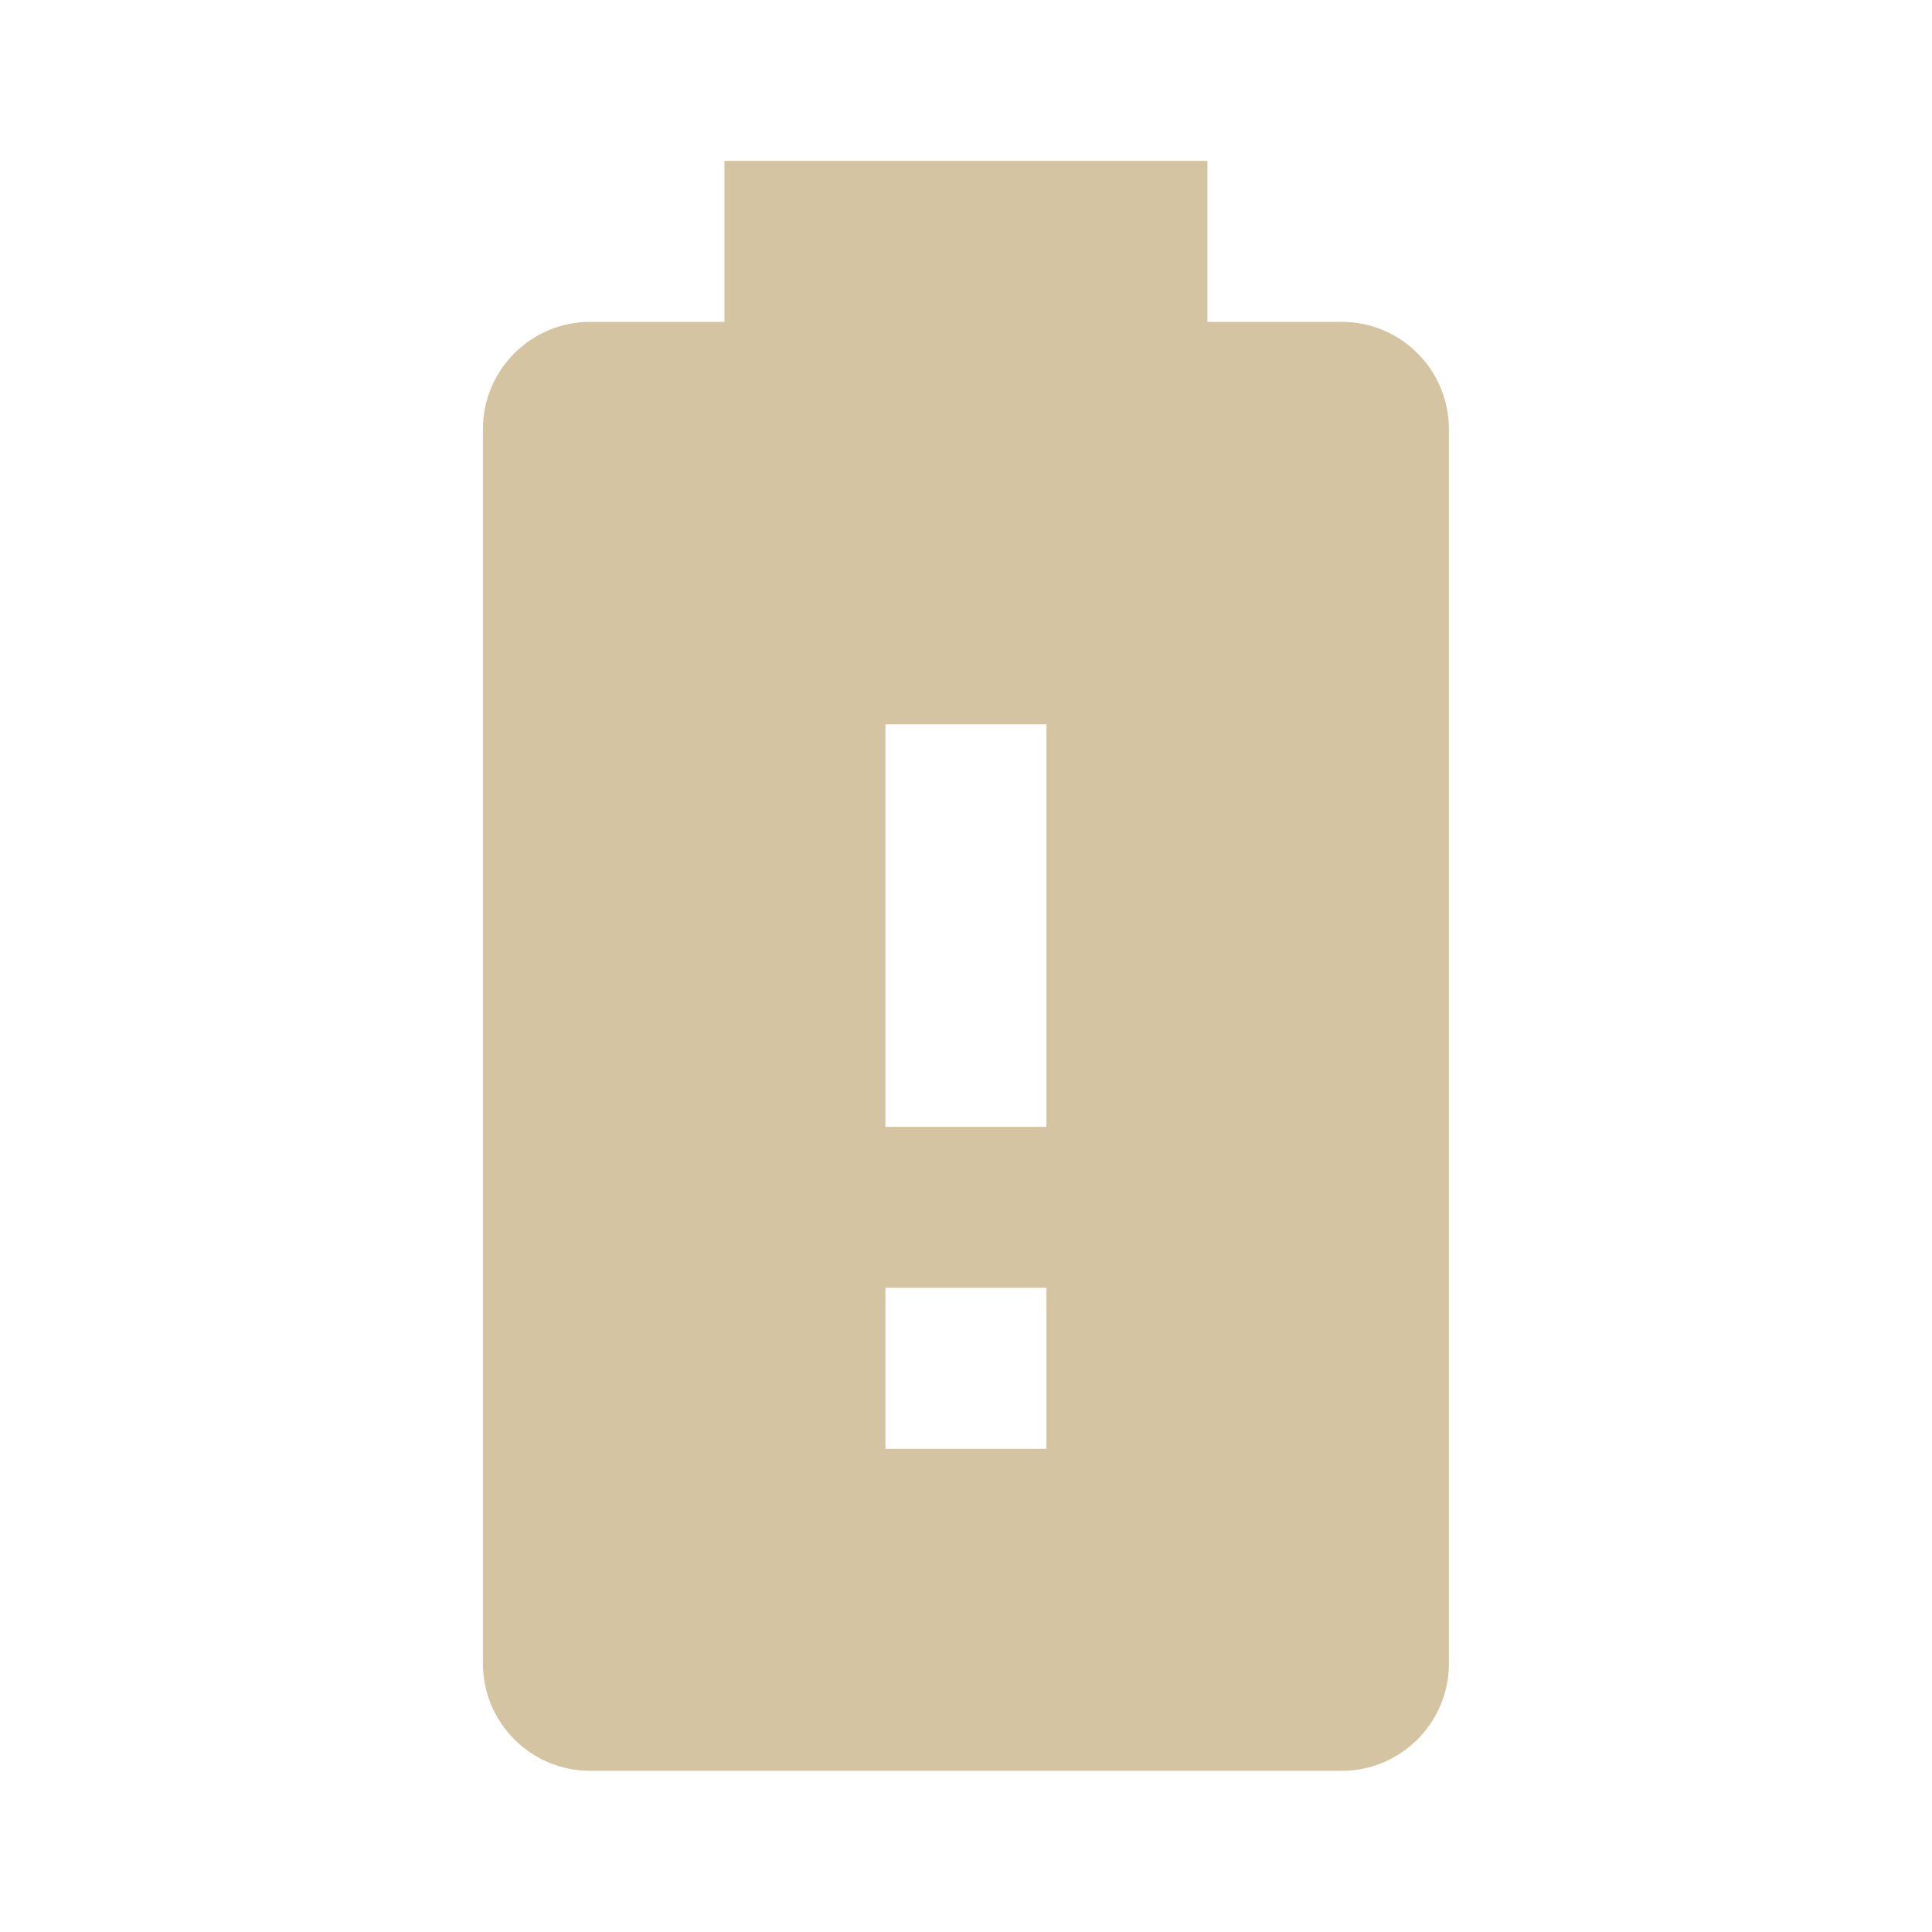
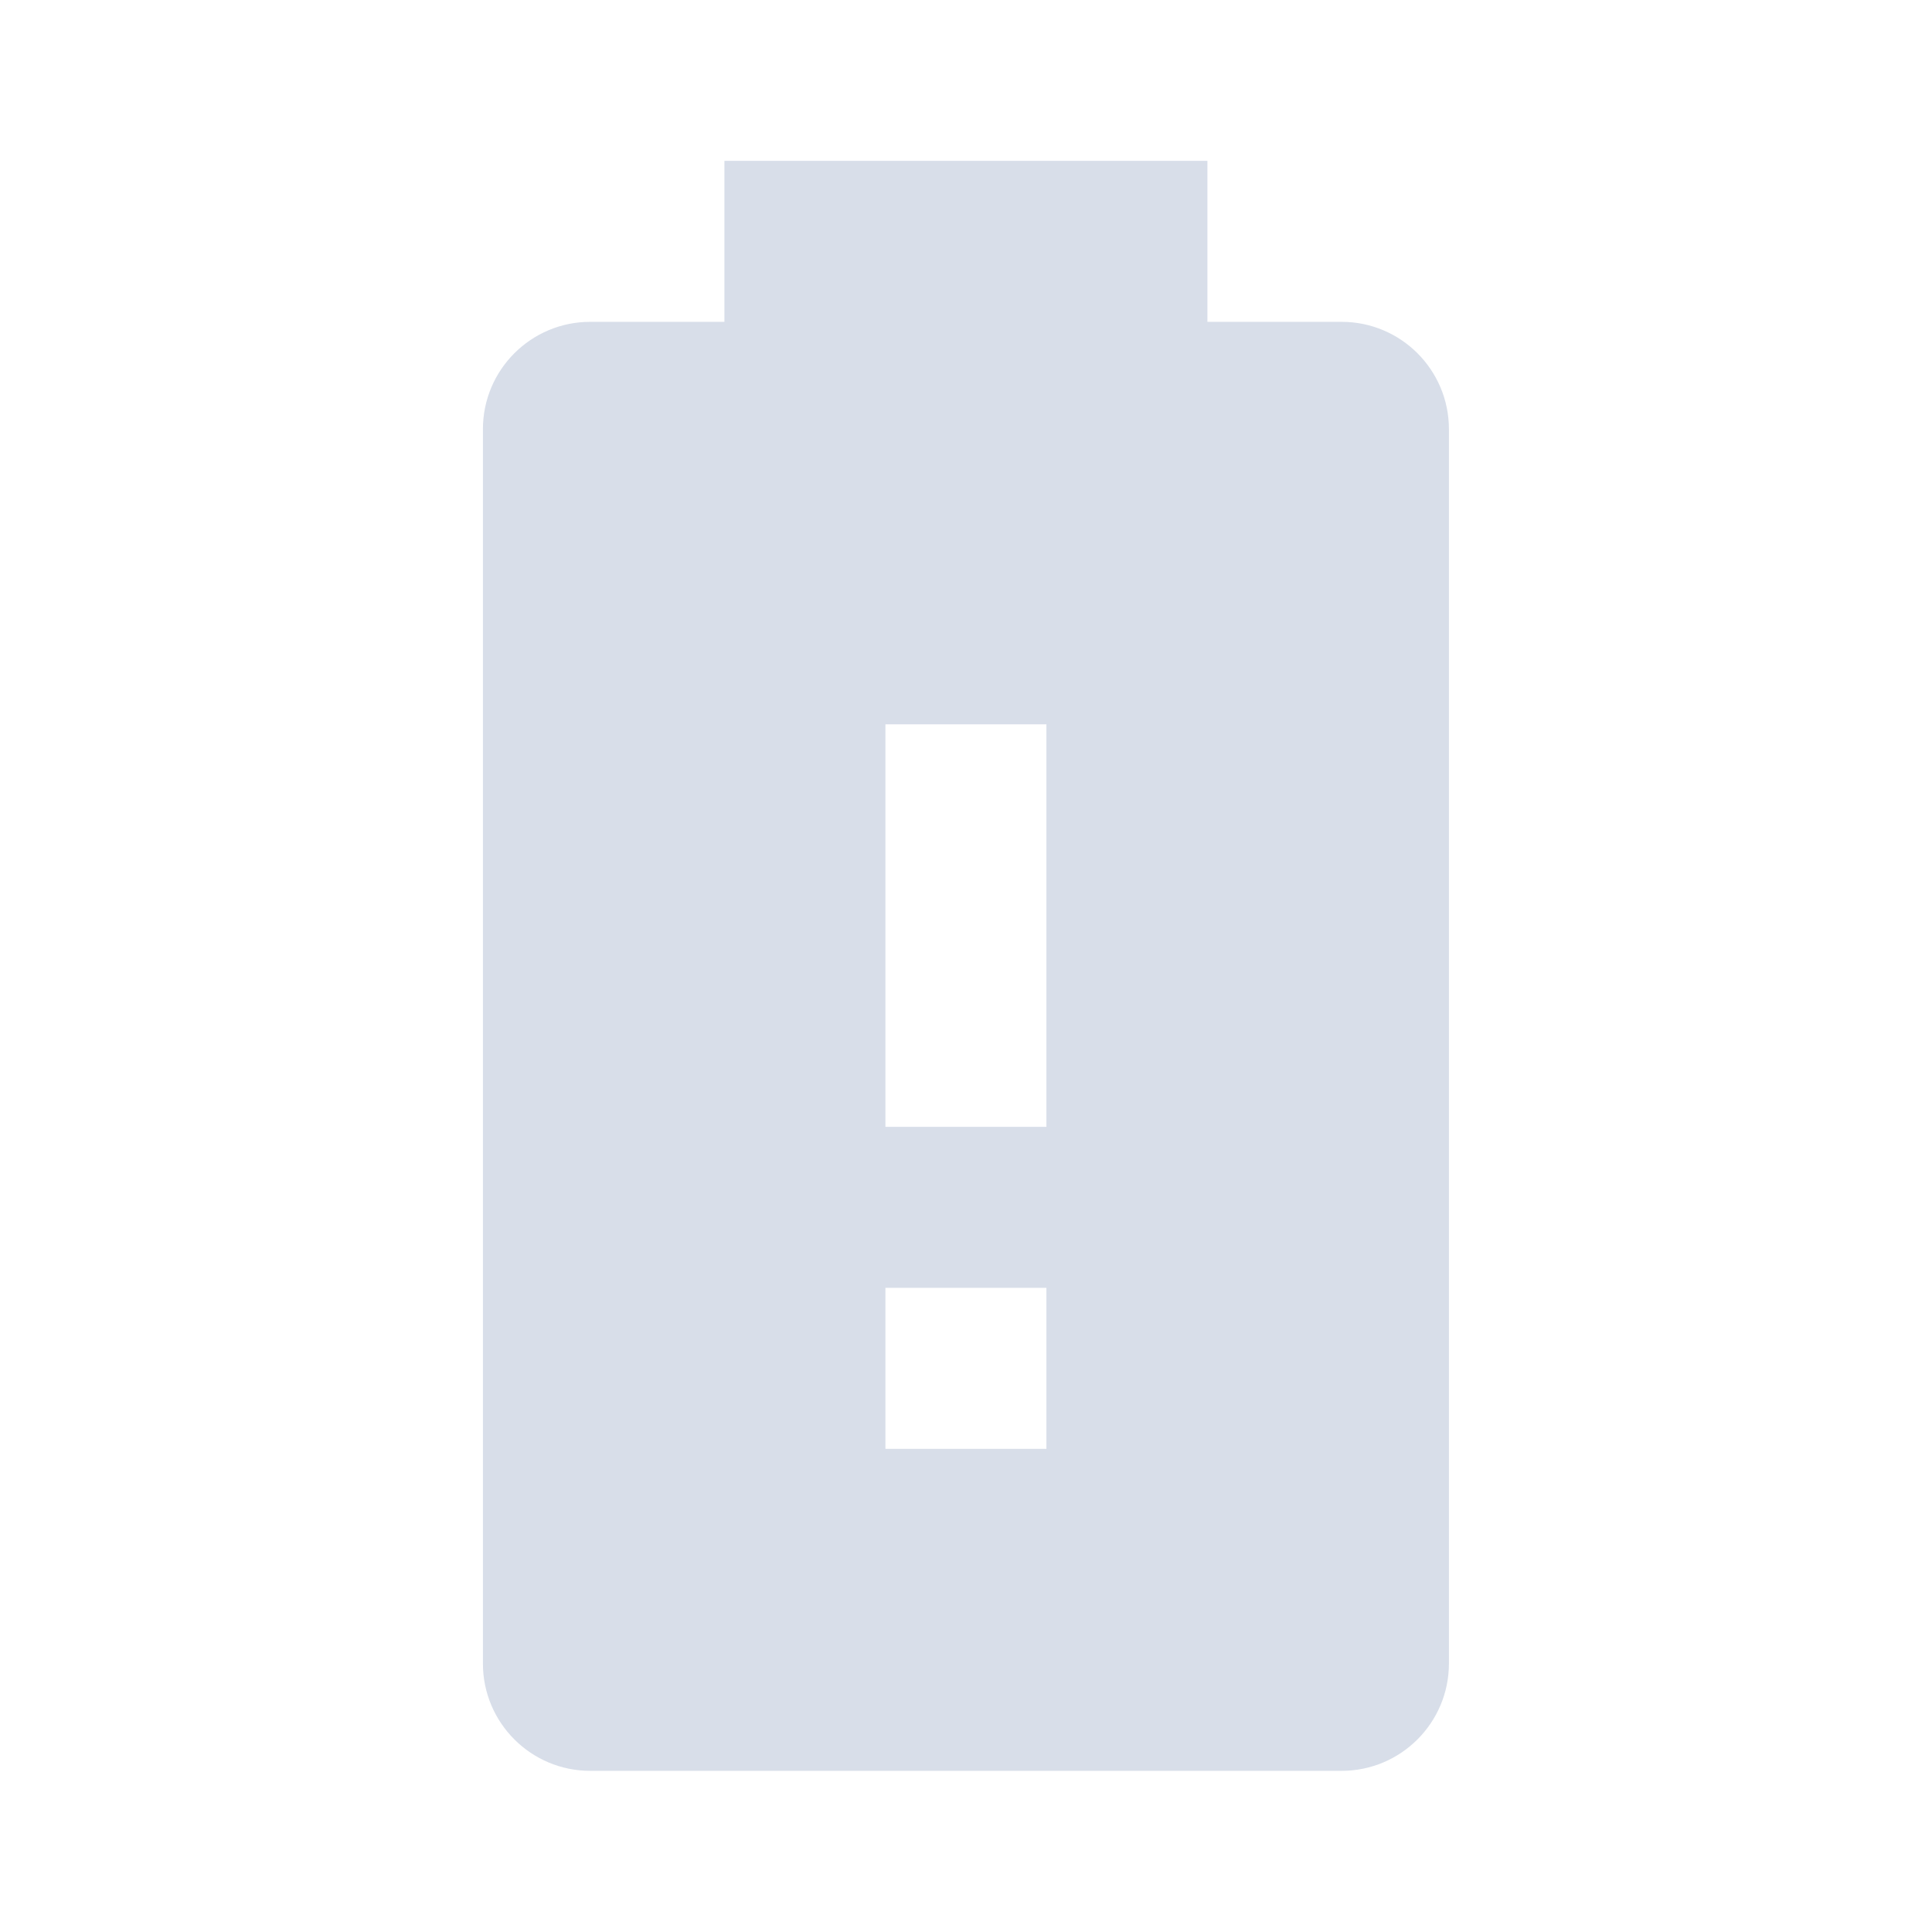
<svg xmlns="http://www.w3.org/2000/svg" version="1.1" baseProfile="full" width="96" height="96" viewBox="0 0 24.00 24.00" enable-background="new 0 0 24.00 24.00" xml:space="preserve">
-   <path fill="#d5c4a1" fill-opacity="1" stroke-width="0.2" stroke-linejoin="round" d="M 12.999,13.998L 10.999,13.998L 10.999,8.998L 12.999,8.998M 12.999,17.998L 10.999,17.998L 10.999,15.998L 12.999,15.998M 16.666,3.998L 14.999,3.998L 14.999,1.998L 8.999,1.998L 8.999,3.998L 7.332,3.998C 6.596,3.998 5.999,4.595 5.999,5.331L 5.999,20.665C 5.999,21.401 6.596,21.998 7.332,21.998L 16.666,21.998C 17.402,21.998 17.999,21.401 17.999,20.665L 17.999,5.331C 17.999,4.595 17.402,3.998 16.666,3.998 Z " />
+   <path fill="#d8dee9" fill-opacity="1" stroke-width="0.2" stroke-linejoin="round" d="M 12.999,13.998L 10.999,13.998L 10.999,8.998L 12.999,8.998M 12.999,17.998L 10.999,17.998L 10.999,15.998L 12.999,15.998M 16.666,3.998L 14.999,3.998L 14.999,1.998L 8.999,1.998L 8.999,3.998L 7.332,3.998C 6.596,3.998 5.999,4.595 5.999,5.331L 5.999,20.665C 5.999,21.401 6.596,21.998 7.332,21.998L 16.666,21.998C 17.402,21.998 17.999,21.401 17.999,20.665L 17.999,5.331C 17.999,4.595 17.402,3.998 16.666,3.998 Z " />
</svg>
